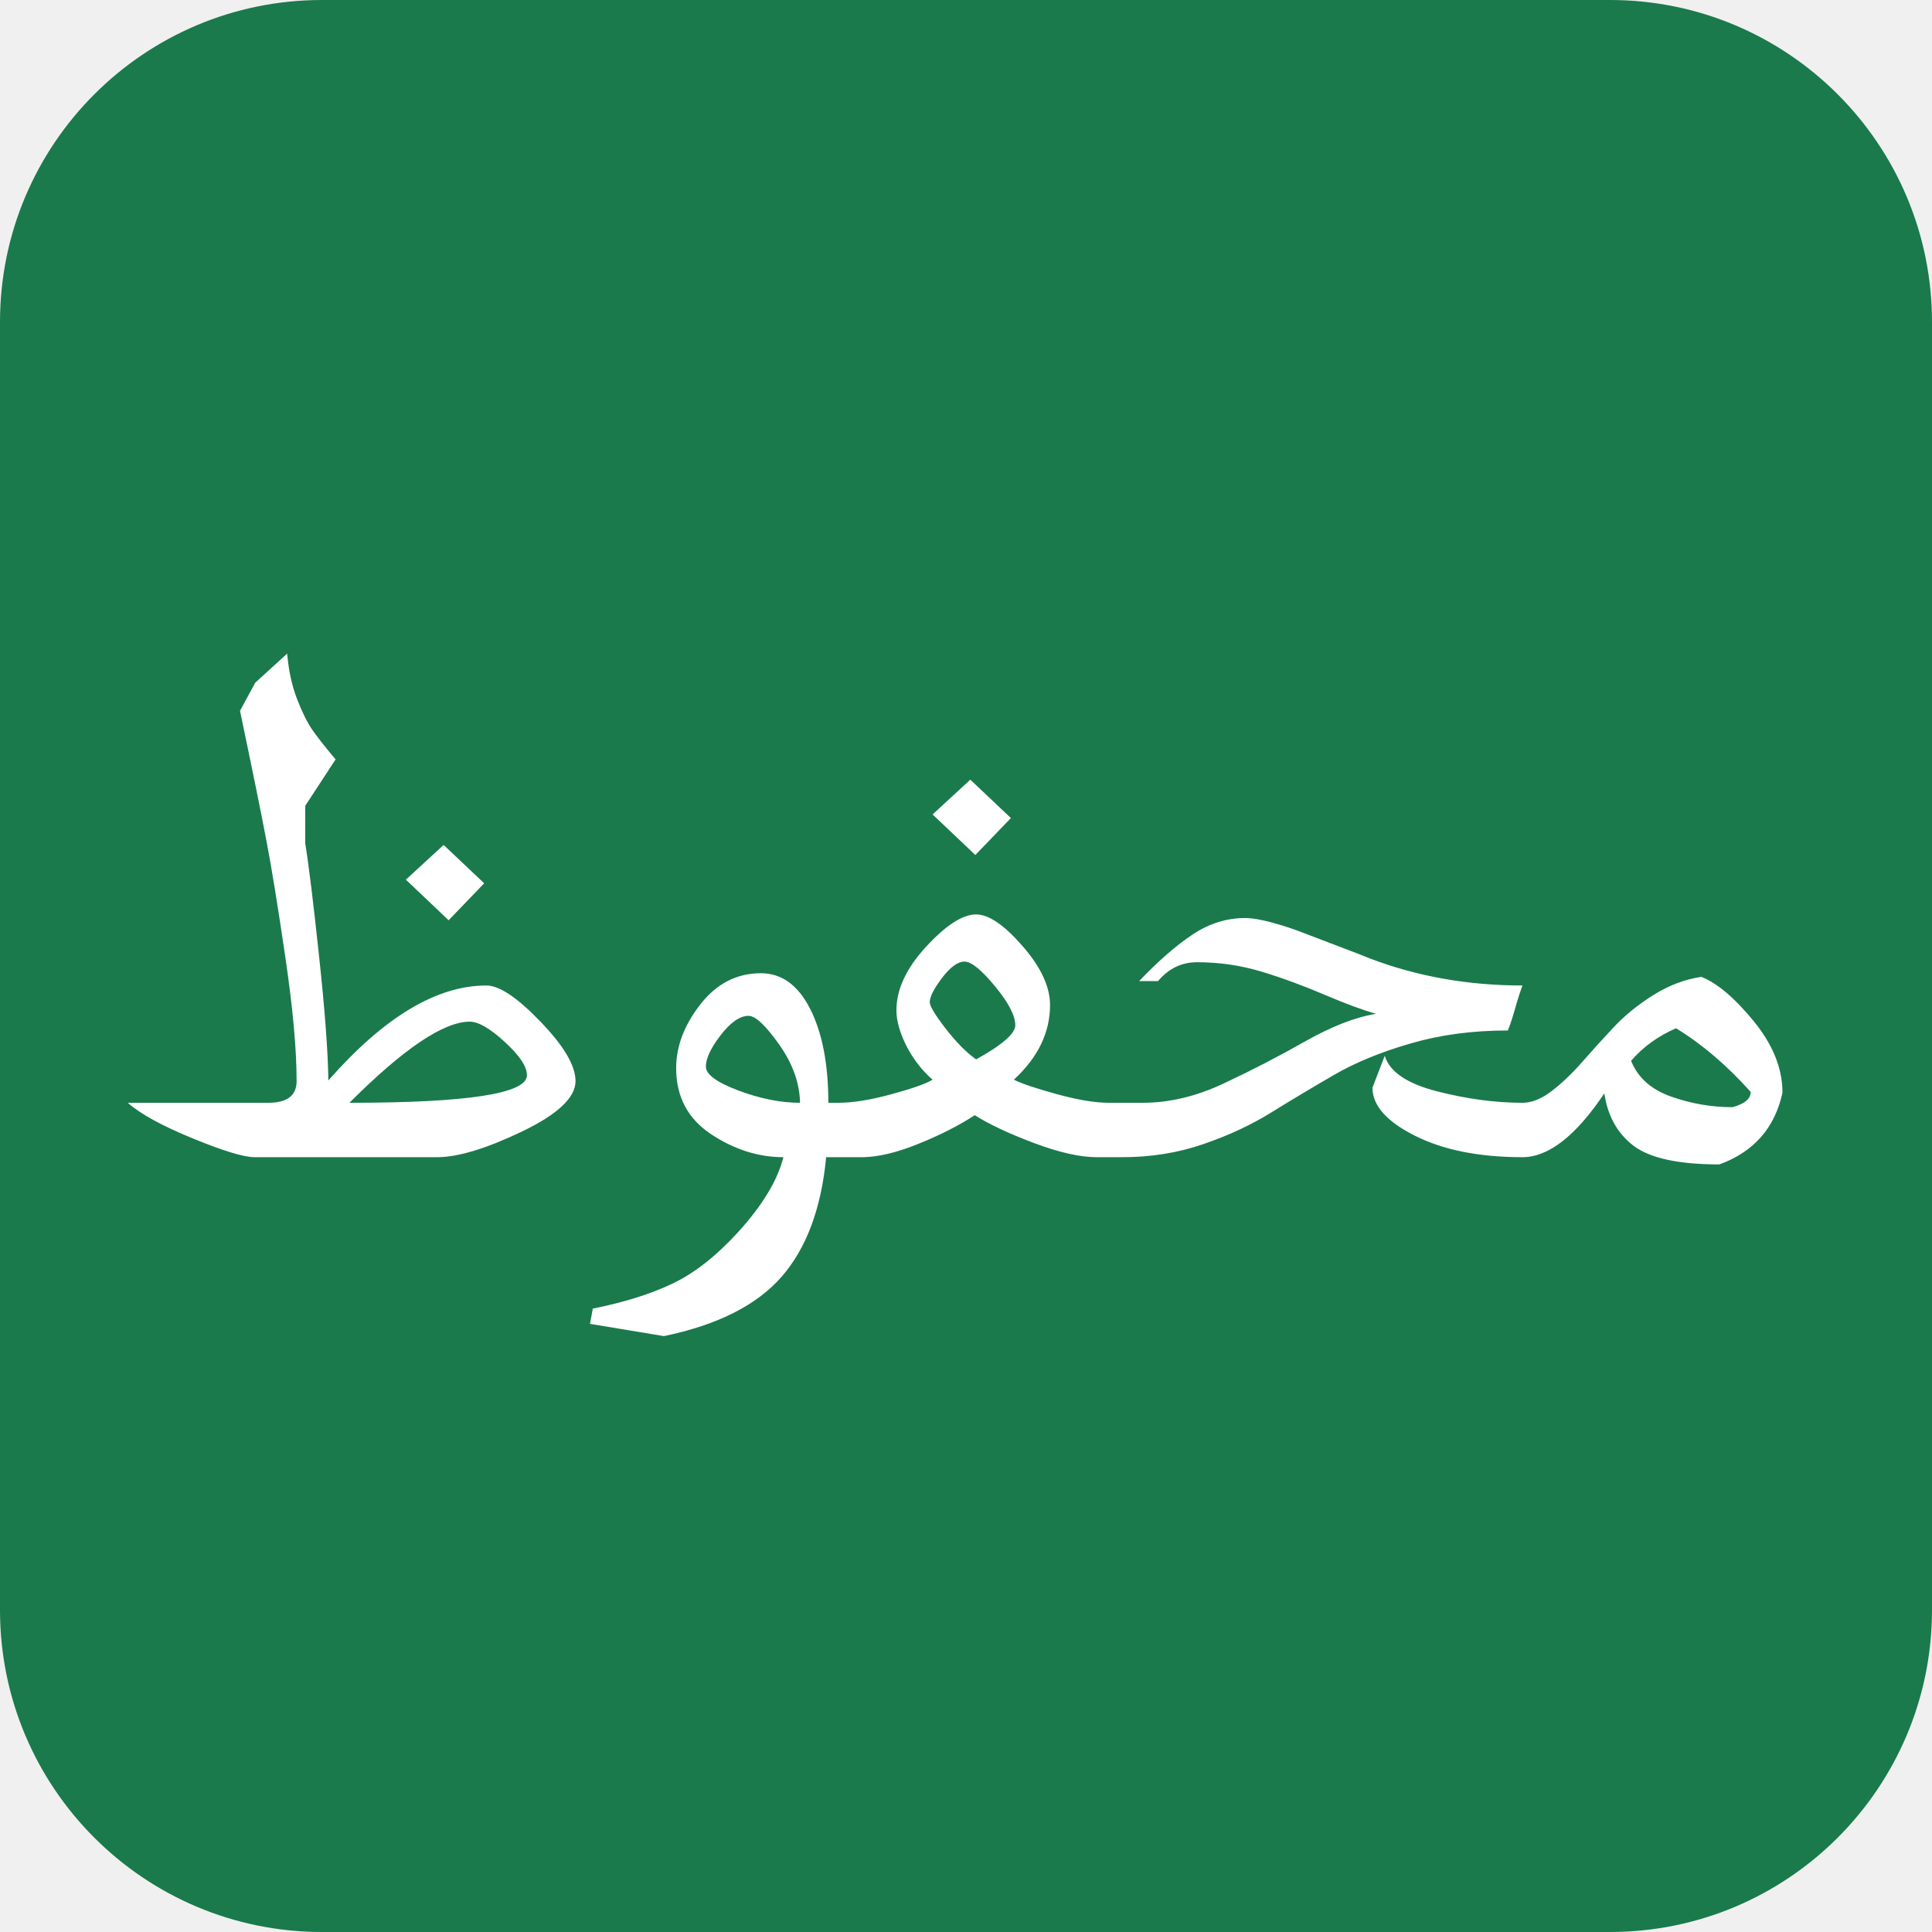
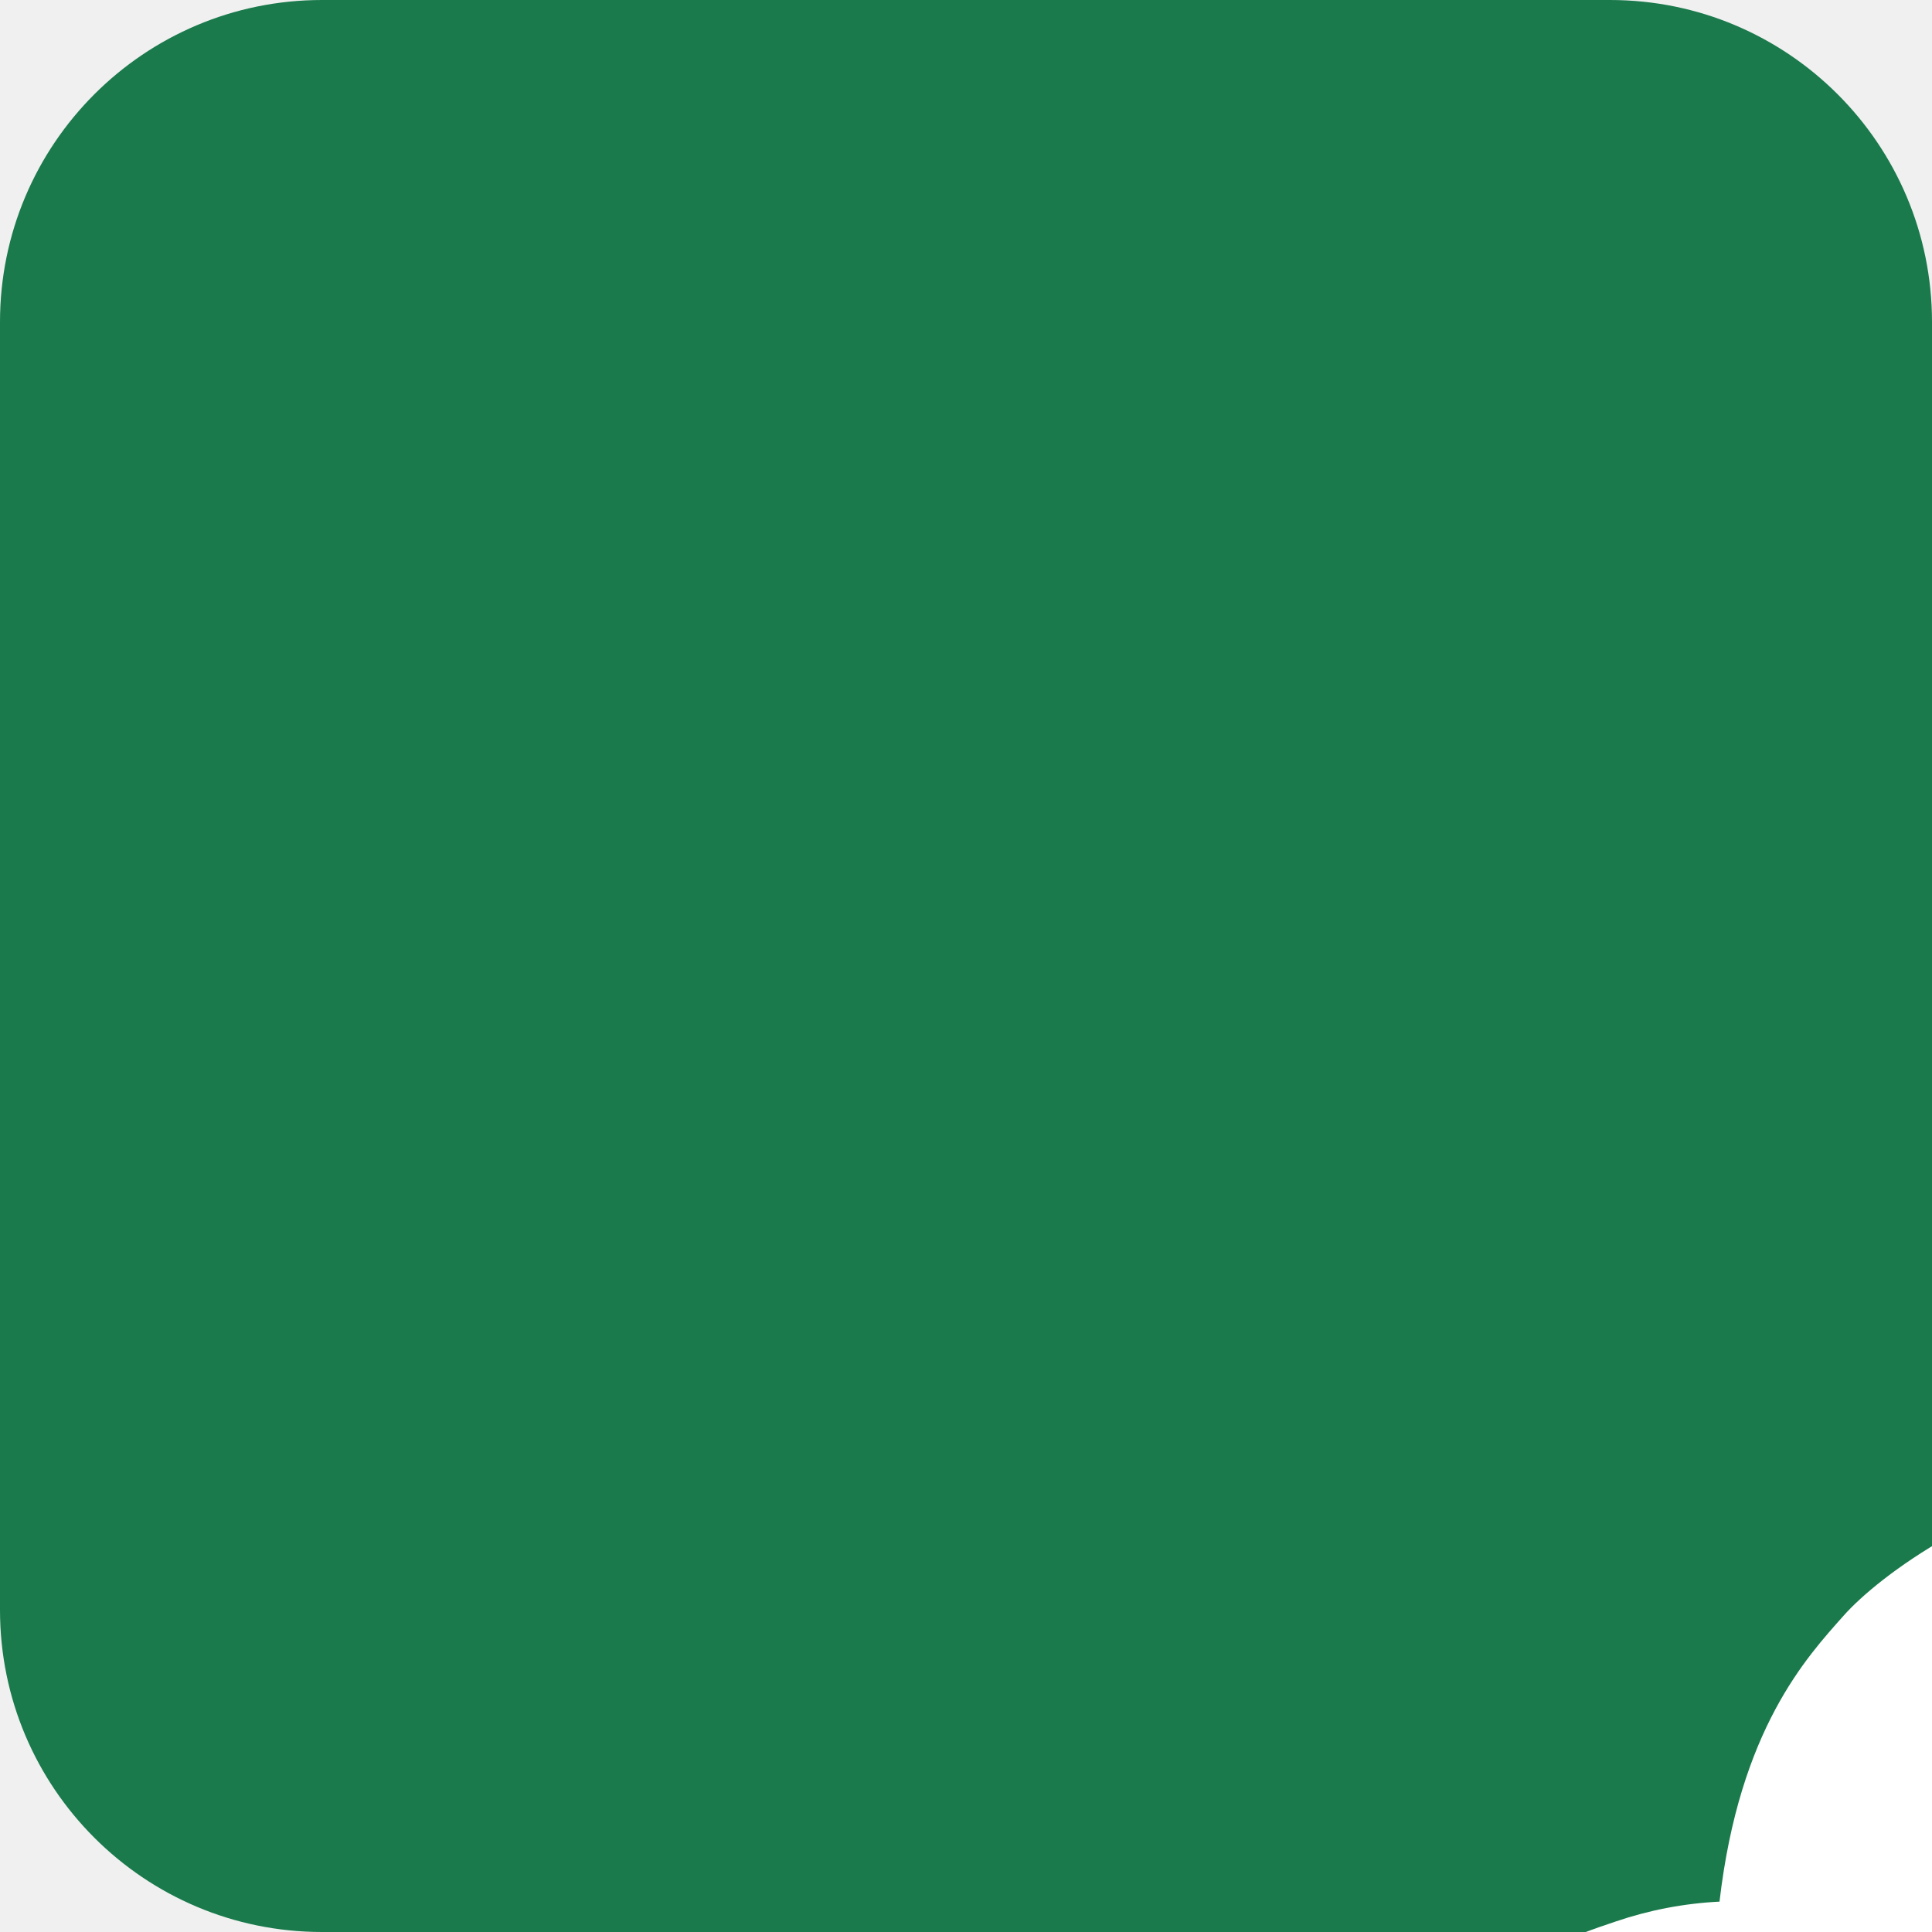
<svg xmlns="http://www.w3.org/2000/svg" width="192" height="192" viewBox="0 0 192 192">
  <rect width="192" height="192" rx="32" fill="#1a7a4c" />
-   <text x="96" y="115" text-anchor="middle" font-family="serif" font-size="72" fill="white">محفوظ</text>
+   <g transform="translate(-85,-117) scale(1.68)">
+     <path fill="#fff" d="M177,156.577c-8.706,1.423-15.241,6.257-17.357,8.65-2.167,2.441-6.147,6.7-7.332,16.905a22.5,22.5,0,0,0-6.146,1.177C141.051,185,133.3,188.382,128.5,196.9c-6.245,10.51-6.639,18.538-4.918,29.366a107.479,107.479,0,0,0,6.079,21.233,170.644,170.644,0,0,0,11.662,23.951c9,15.2,15.162,11.33,15.162,11.33s3.214-1.5,2.608-7.314c-.787-7.318-4.208-15.237-7.753-25.458-3.676-10.615-9.41-28.628-9.161-43.646a15.176,15.176,0,0,1,6.914.213c2.977.638,13.827,6.267,18.231,8.775,4.389,2.485,9.157,5.248,10.66,6s9.584,5.142,17.985,1.4c8.5-3.8,11.39-16.2,10.992-21.94-.426-5.931-9.2-26.056-12.387-31.049-2.946-4.645-7.724-13.344-15.709-13.344a10.621,10.621,0,0,0-1.863.158m-3,33.554c-2.086-1.209-5.535-3.129-5.535-3.129a39.562,39.562,0,0,1,2.981-18.02c.822.526,9.23,8.512,14.269,28.126-2.914-1.713-9.637-5.758-11.715-6.977" />
+   </g>
</svg>
